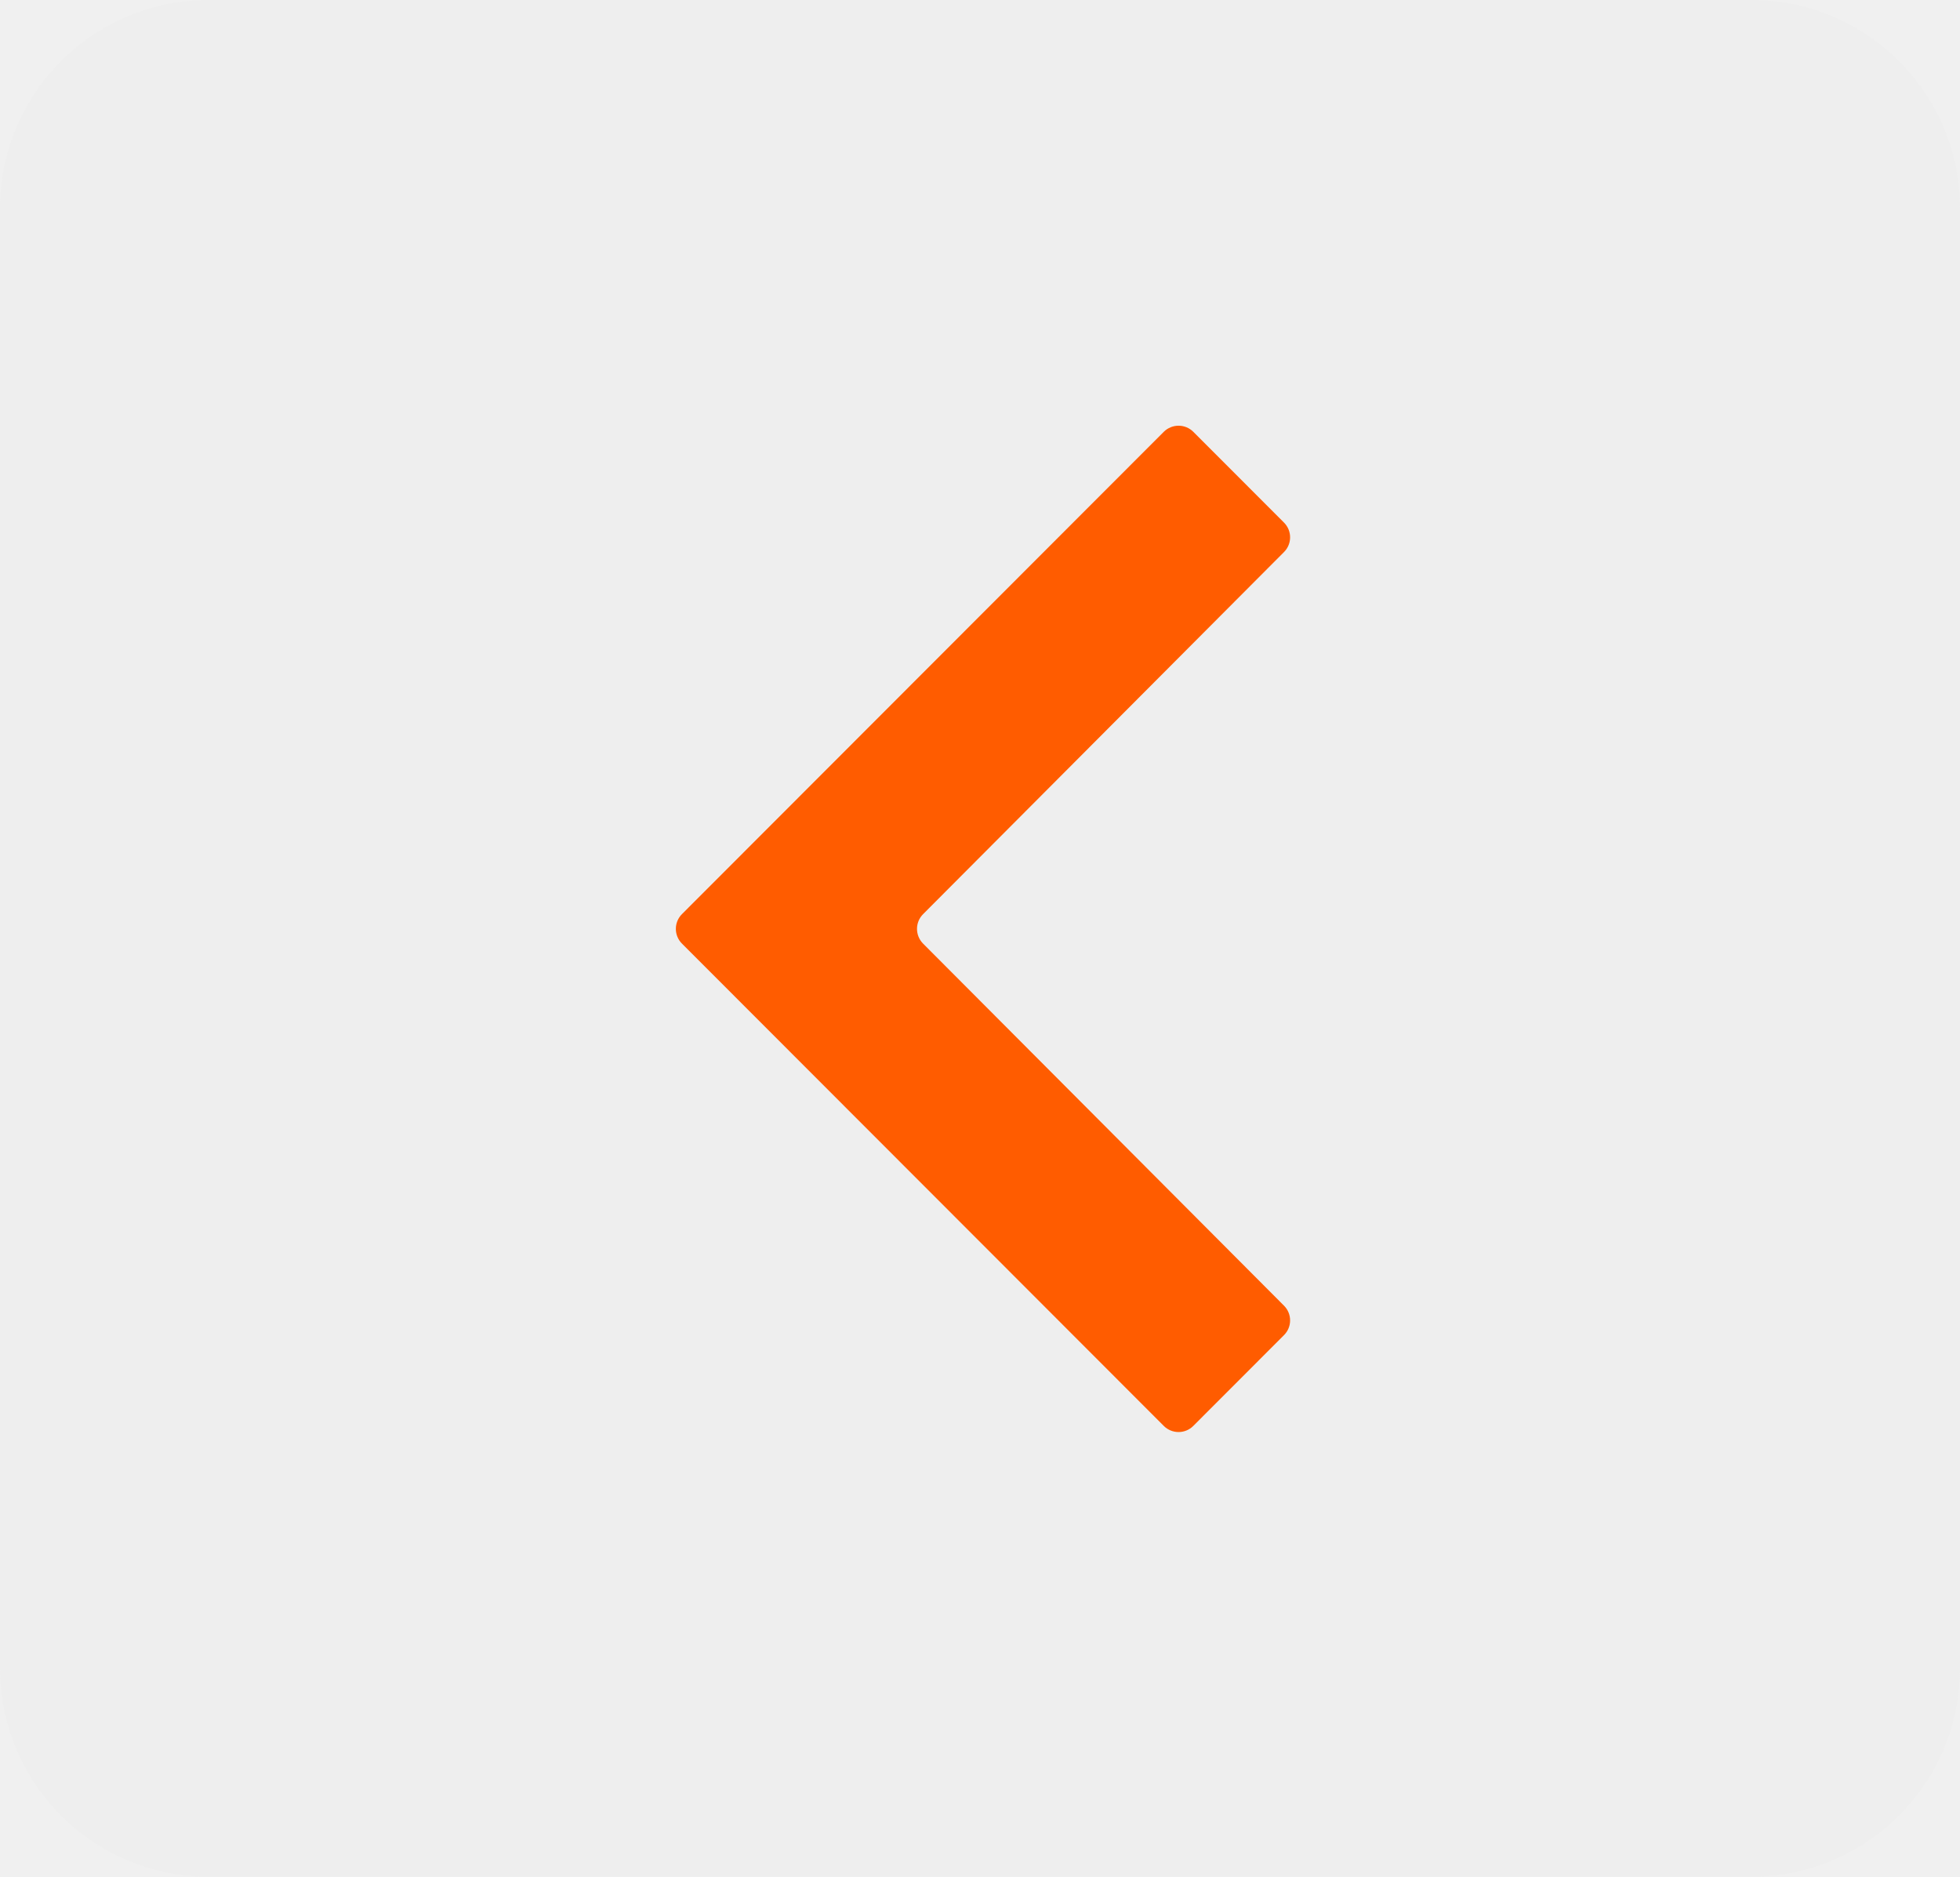
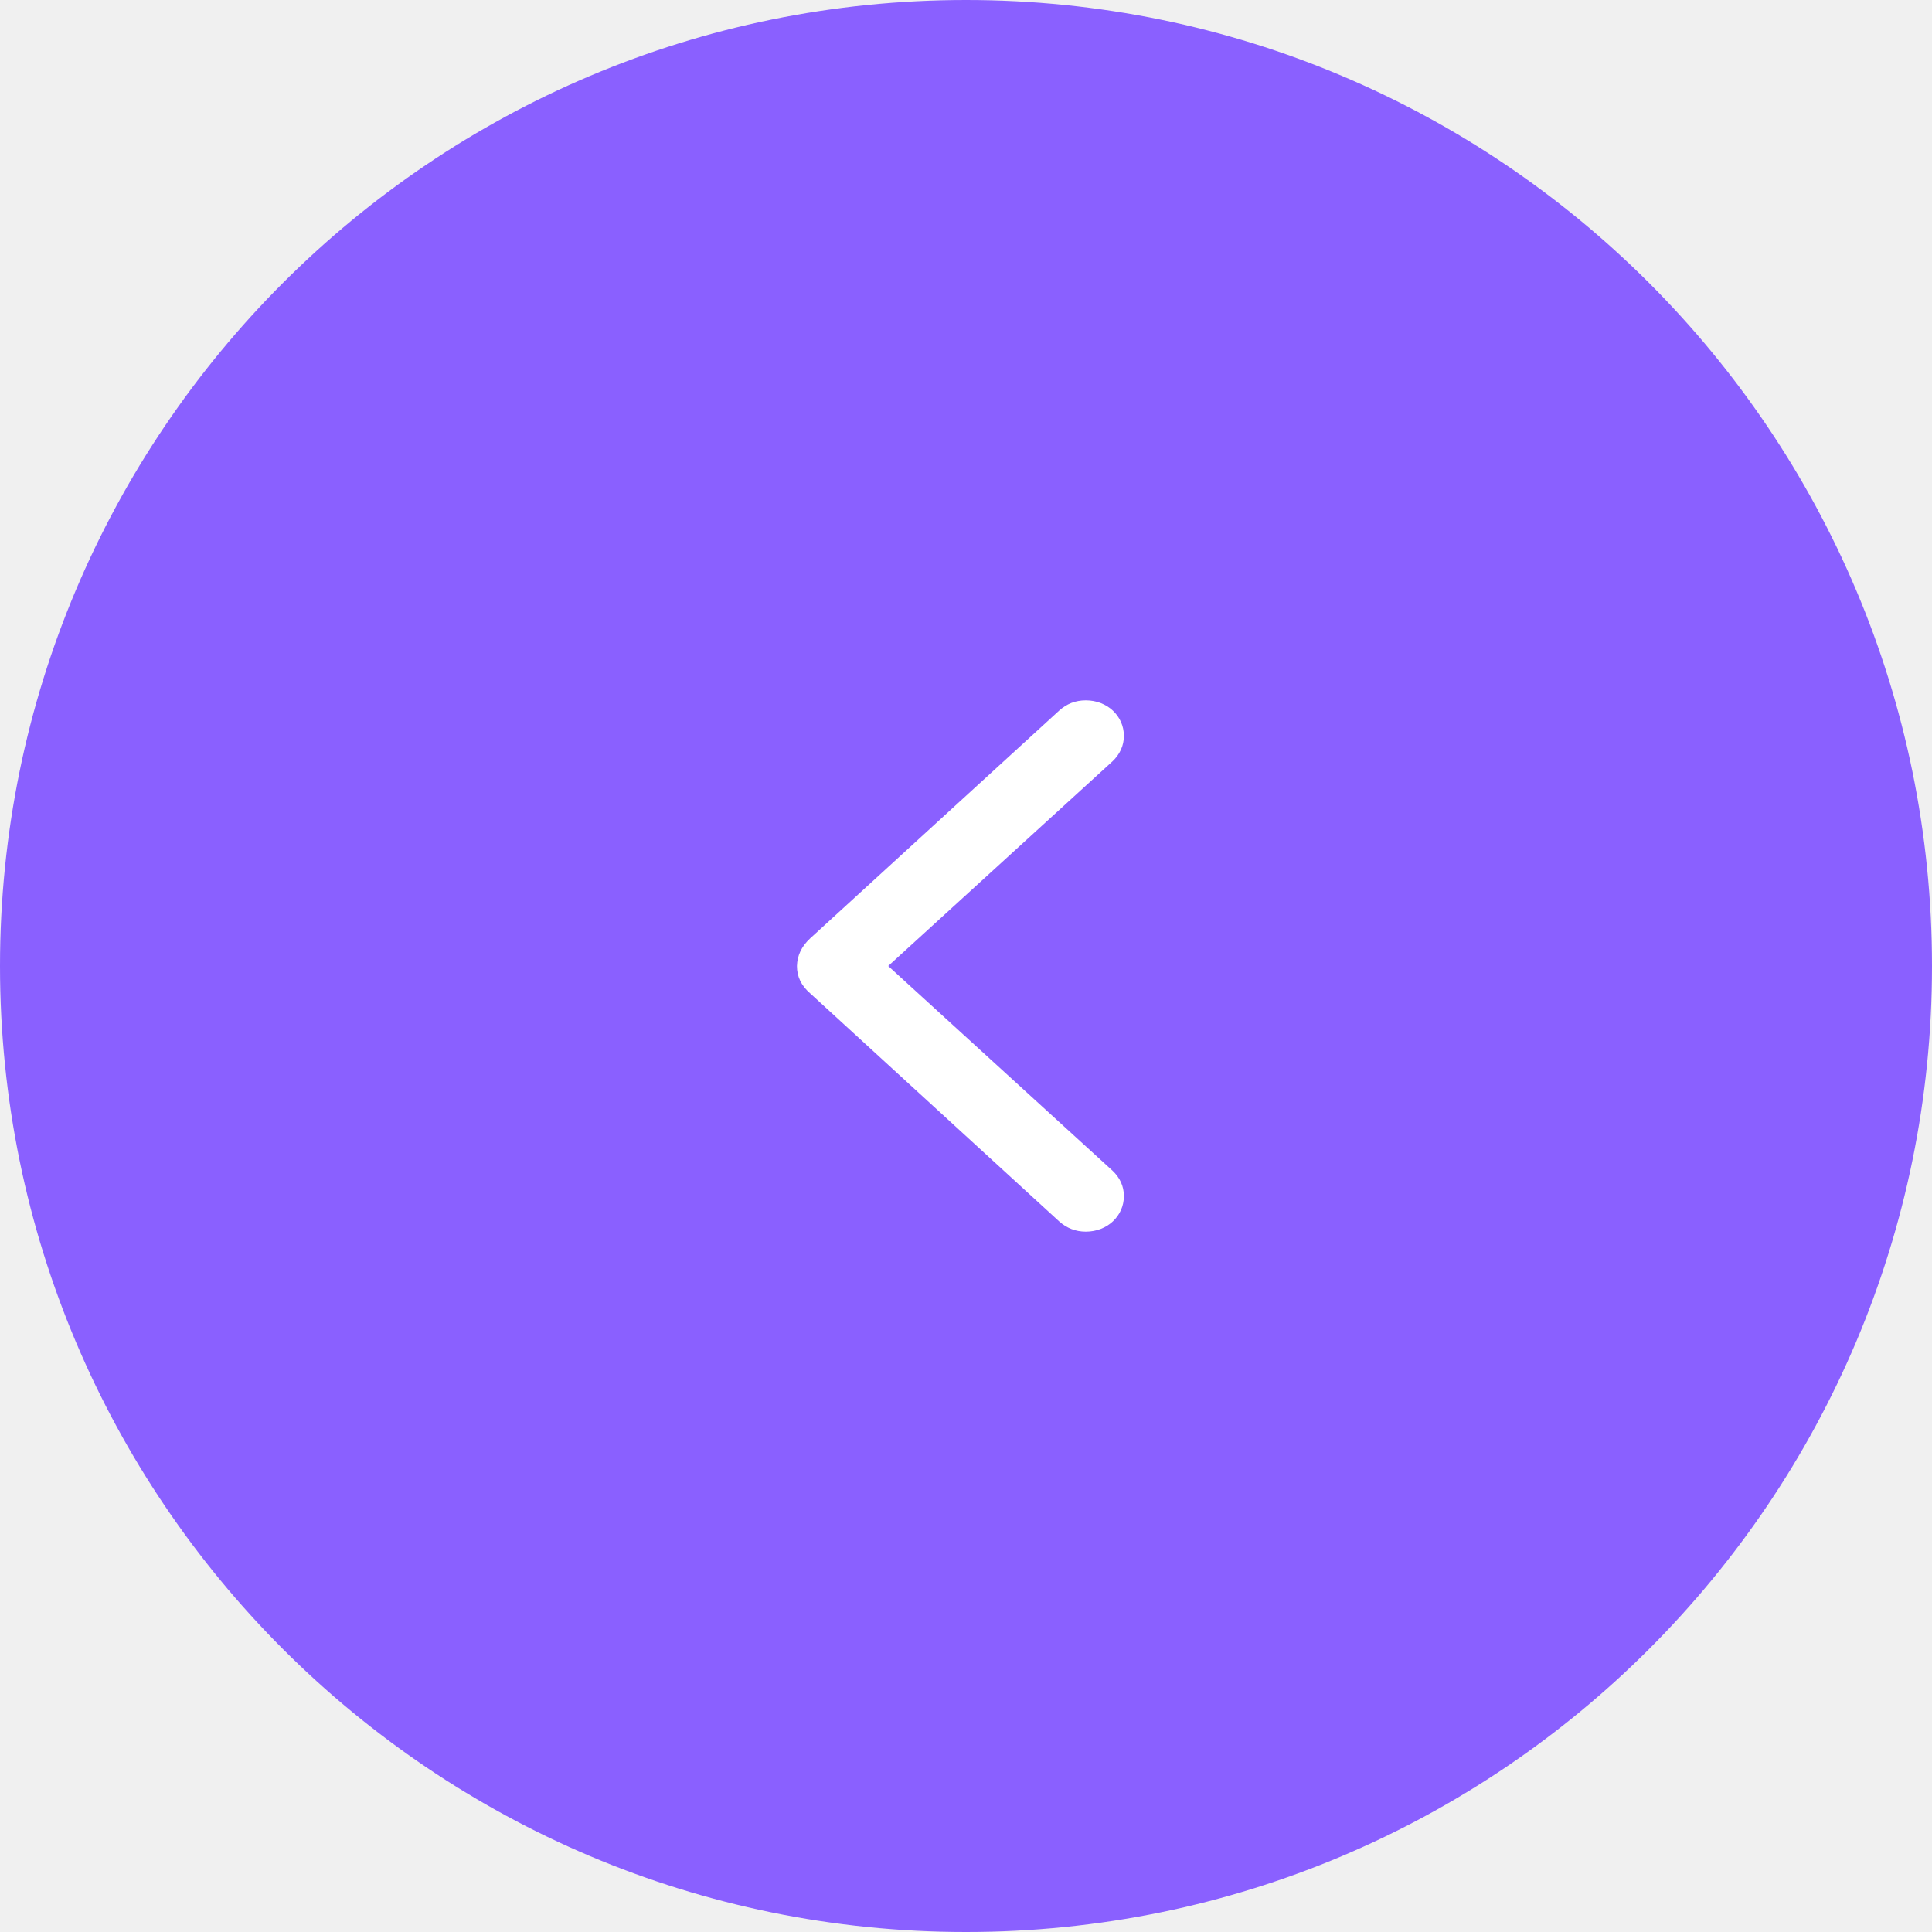
- <svg xmlns="http://www.w3.org/2000/svg" width="47" height="45" viewBox="0 0 47 45" fill="none">
-   <rect width="47" height="45" rx="5" fill="#EEEEEE" />
-   <path d="M30.79 12.531C30.985 12.726 30.985 13.042 30.79 13.237L22.135 21.92C21.941 22.115 21.941 22.43 22.135 22.626L30.79 31.308C30.985 31.503 30.985 31.819 30.79 32.014L28.615 34.191C28.42 34.387 28.103 34.387 27.907 34.191L16.353 22.626C16.158 22.431 16.158 22.114 16.353 21.919L27.907 10.354C28.103 10.159 28.42 10.159 28.615 10.354L30.79 12.531Z" fill="#FF5C00" />
+ <svg xmlns="http://www.w3.org/2000/svg" width="80" height="80" viewBox="0 0 80 80" fill="none">
+   <circle cx="40" cy="40" r="40" transform="rotate(-180 40 40)" fill="#8A60FF" />
+   <path d="M33 40C33.013 39.566 33.186 39.194 33.544 38.859L43.86 29.422C44.165 29.149 44.523 29 44.961 29C45.849 29 46.538 29.645 46.538 30.476C46.538 30.873 46.366 31.245 46.061 31.53L36.779 40L46.061 48.47C46.366 48.755 46.538 49.115 46.538 49.524C46.538 50.355 45.849 51 44.961 51C44.536 51 44.165 50.851 43.86 50.578L33.544 41.129C33.172 40.806 33 40.434 33 40Z" fill="white" />
</svg>
